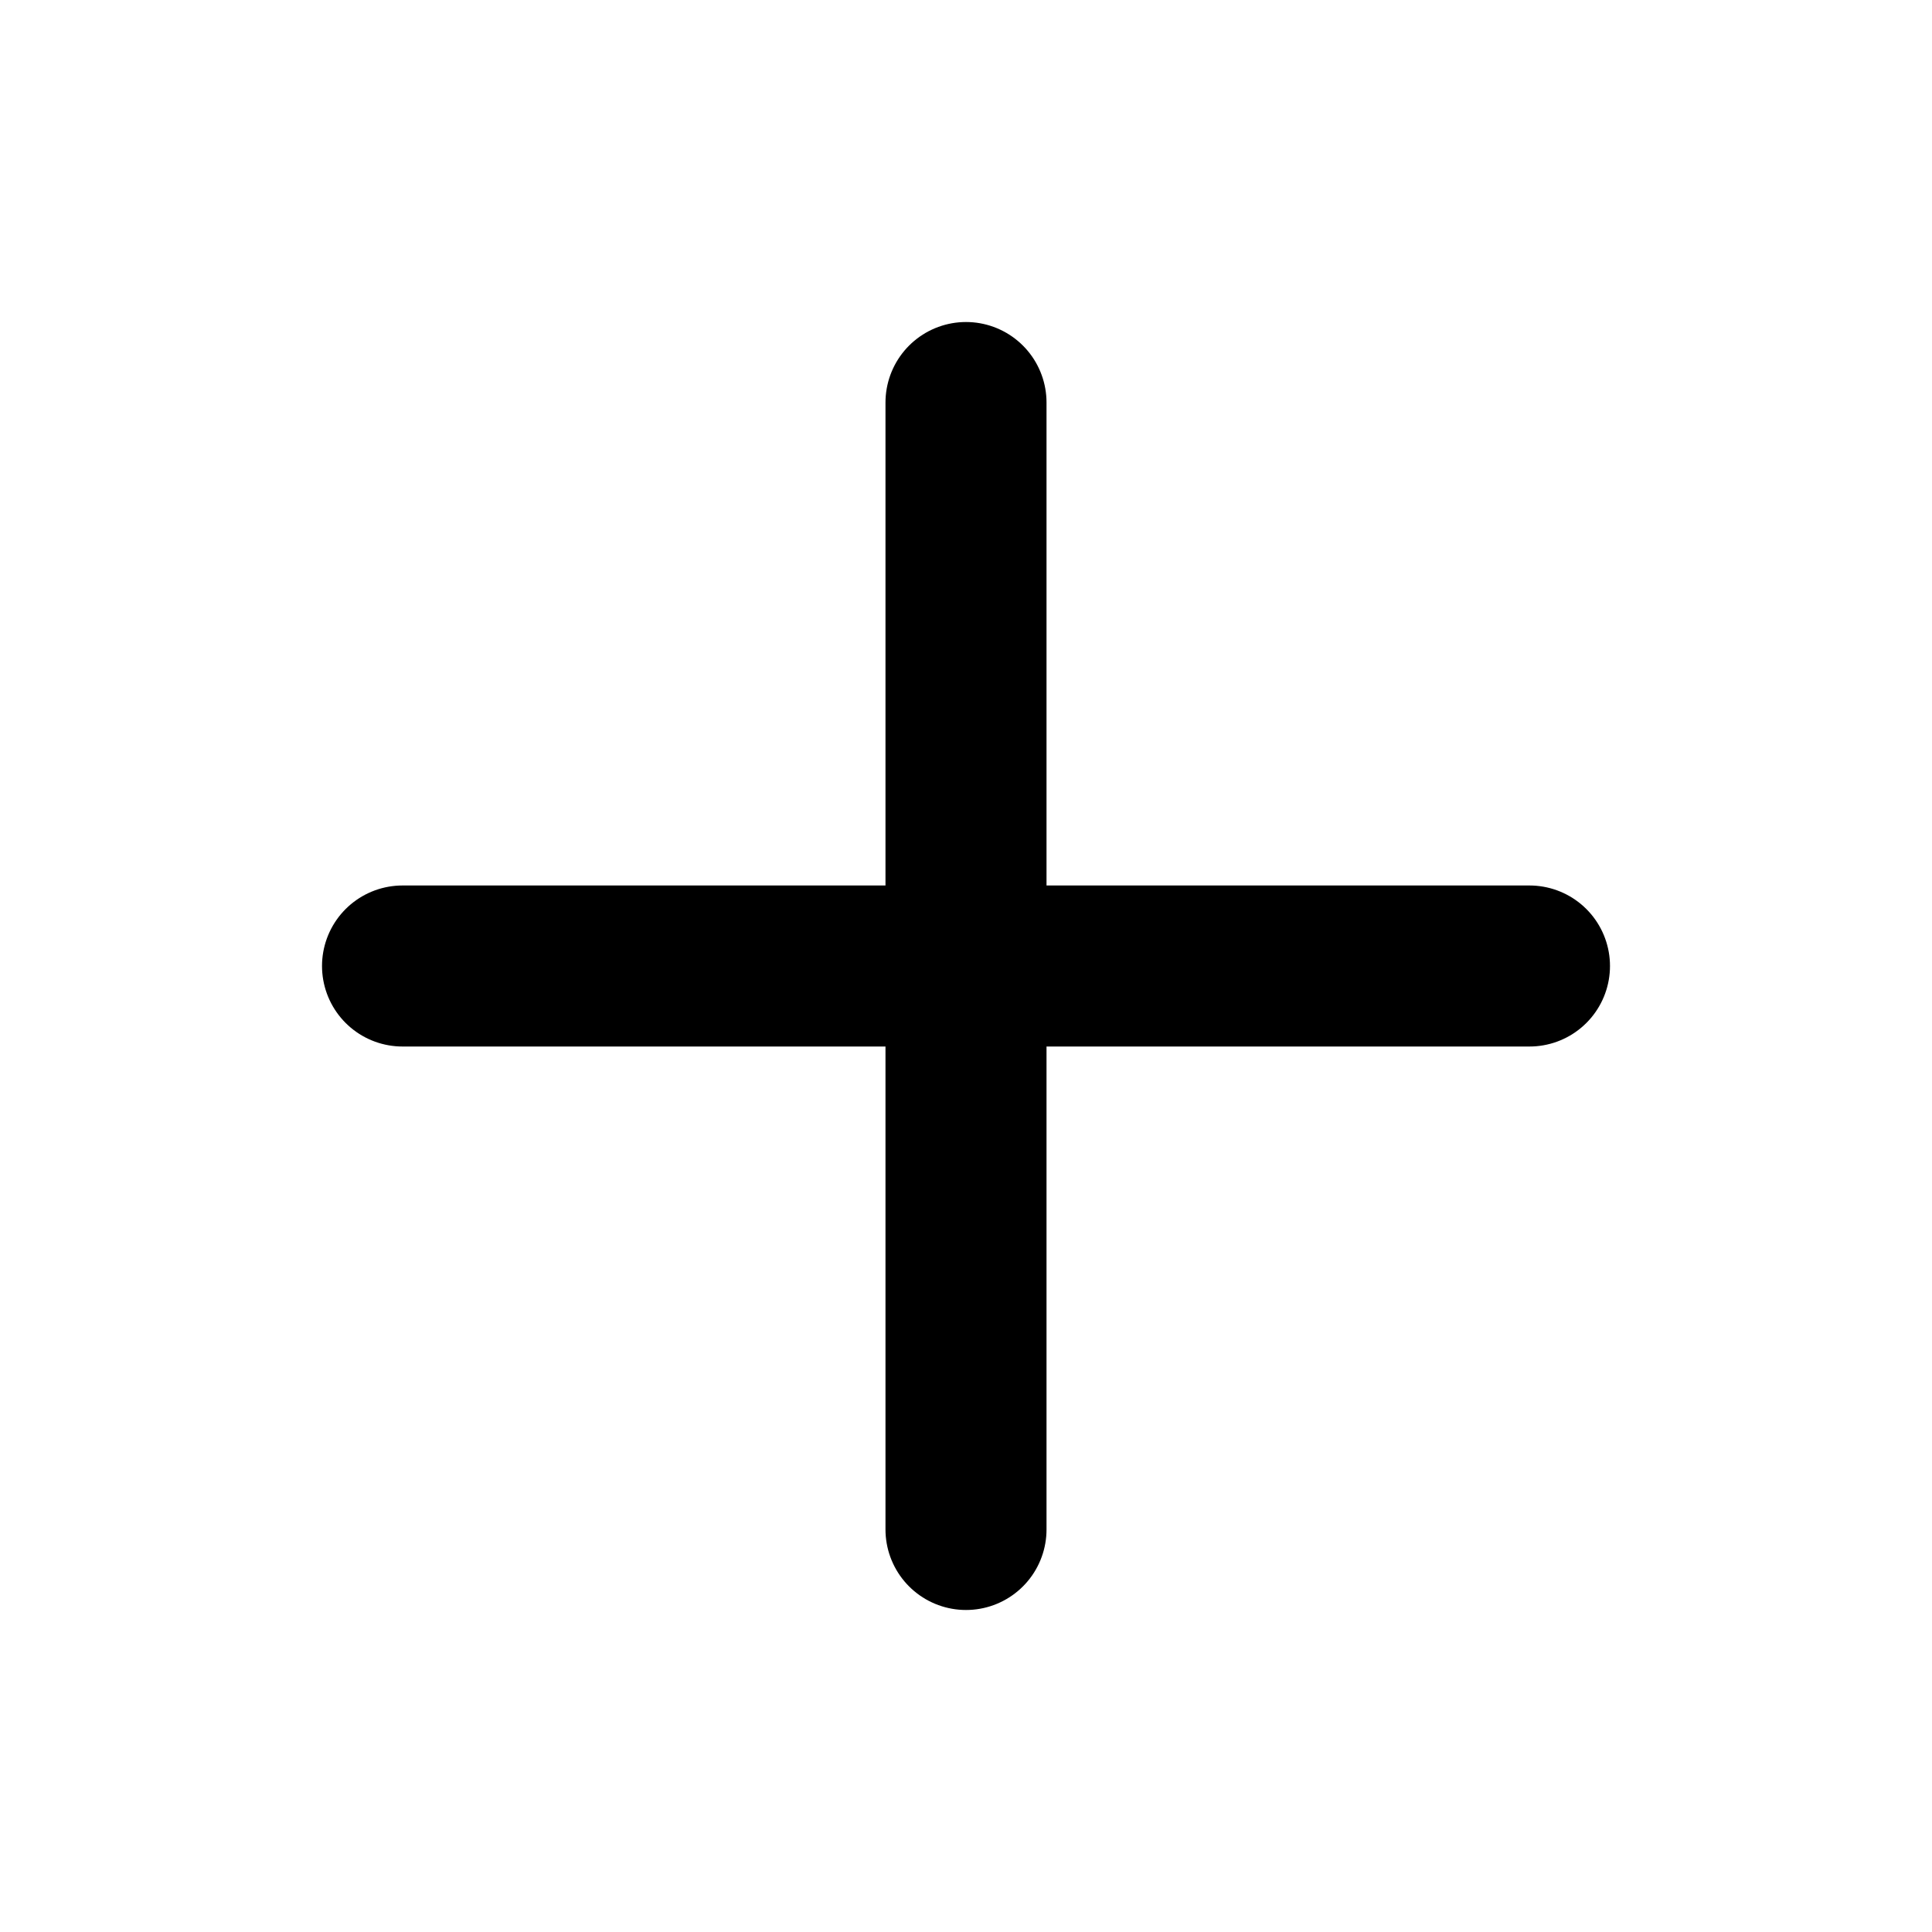
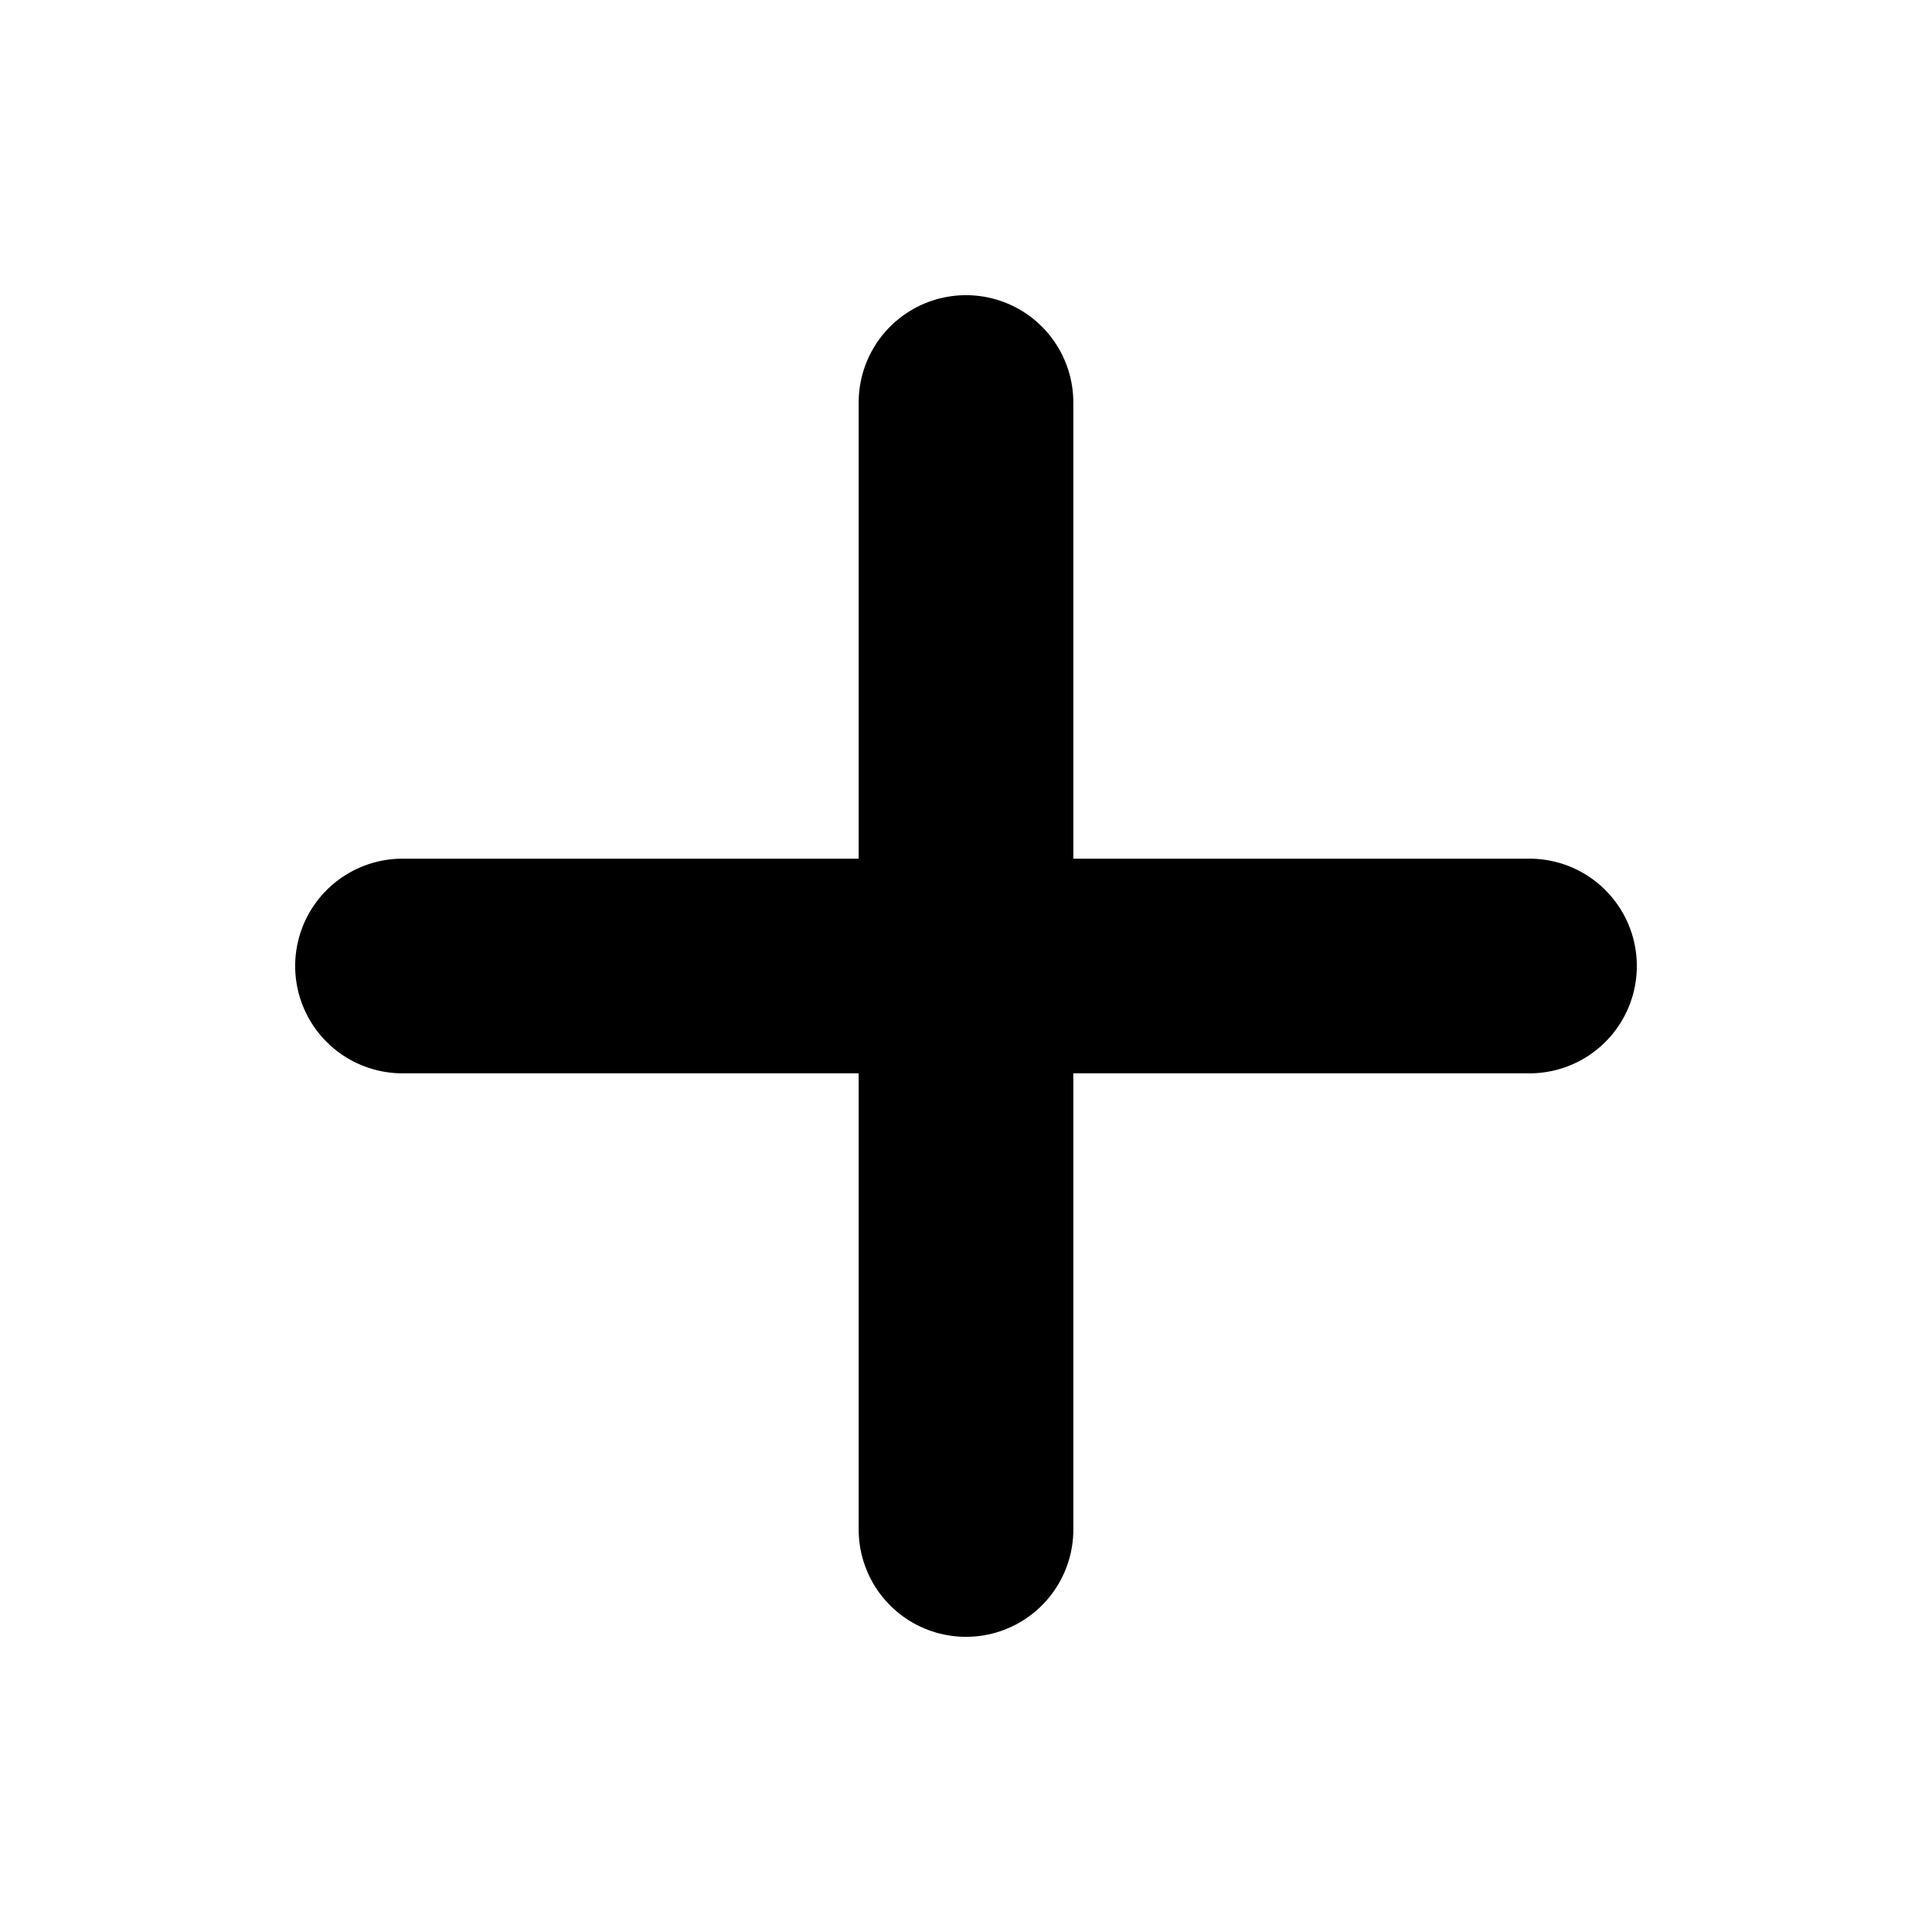
- <svg xmlns="http://www.w3.org/2000/svg" viewBox="0 0 20 20" fill="none">
-   <path d="M10 4.167V15.833M4.167 10H15.833" stroke="currentColor" stroke-width="1.667" stroke-linecap="round" stroke-linejoin="round" />
+ <svg xmlns="http://www.w3.org/2000/svg" width="18" height="18" viewBox="0 0 18 18" fill="none">
+   <path d="M9 3.75V14.25" stroke="currentColor" stroke-width="2" stroke-linecap="round" stroke-linejoin="round" />
+   <path d="M3.75 9H14.25" stroke="currentColor" stroke-width="2" stroke-linecap="round" stroke-linejoin="round" />
</svg>
